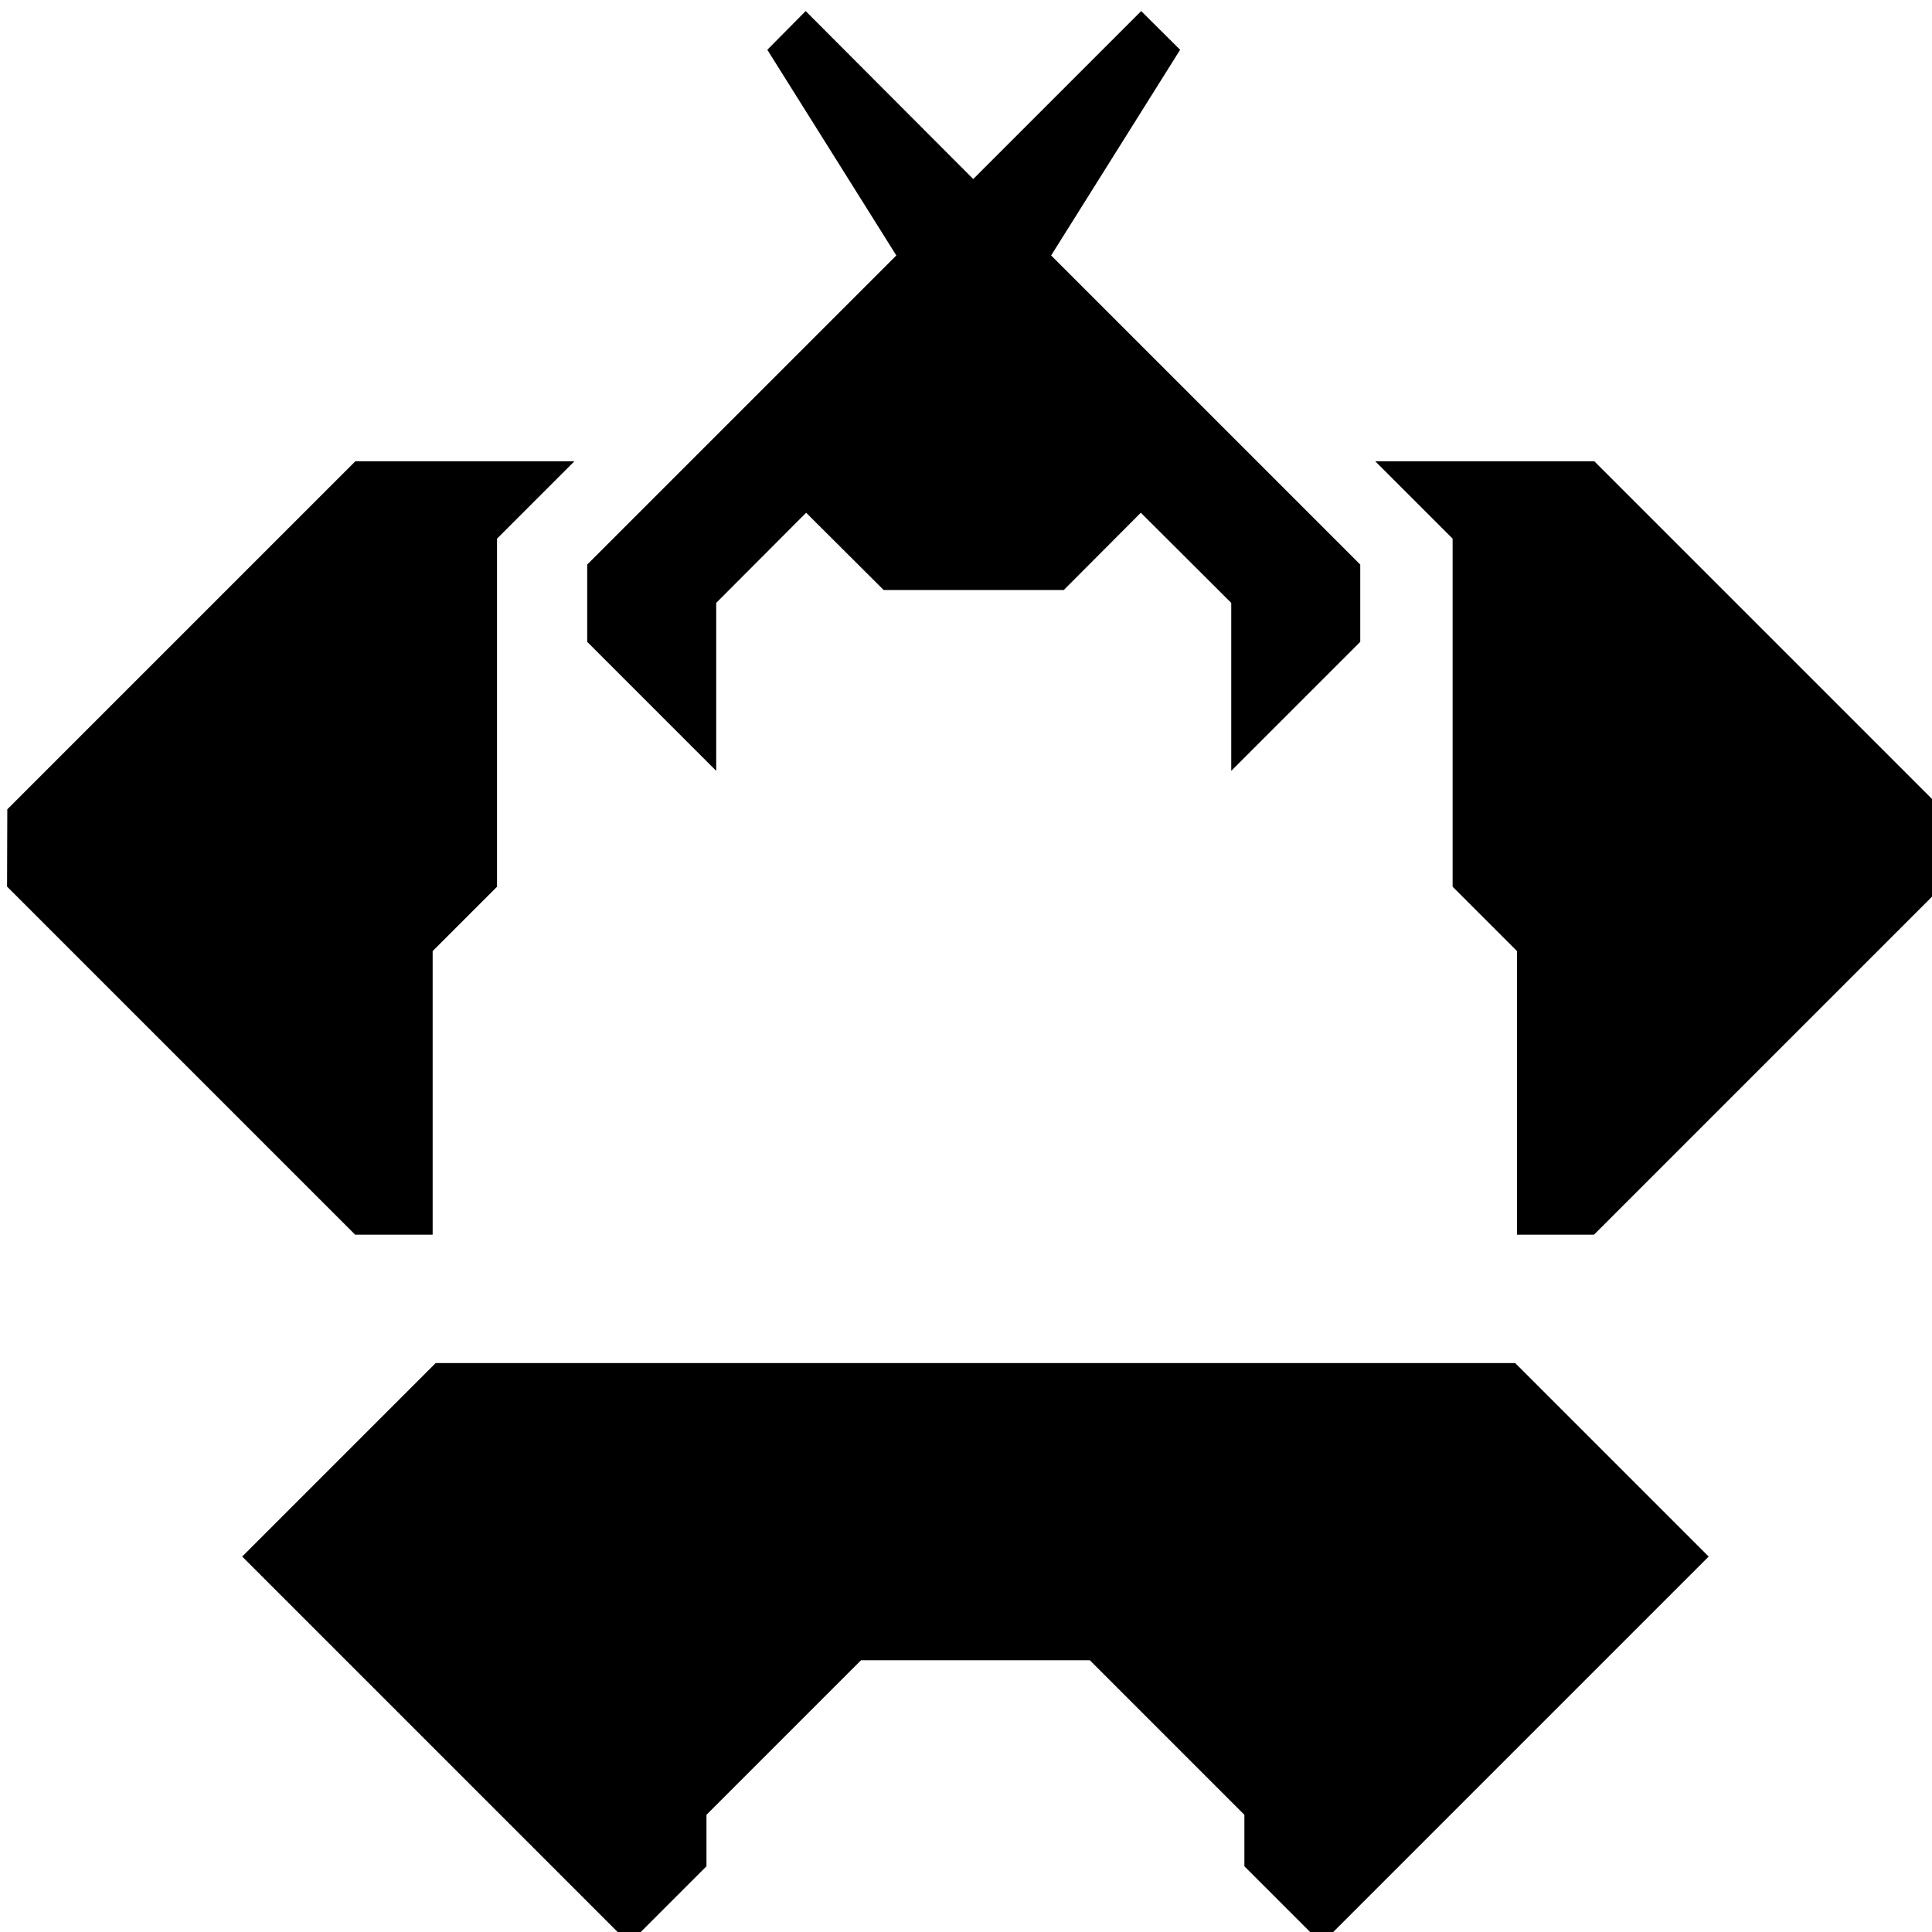
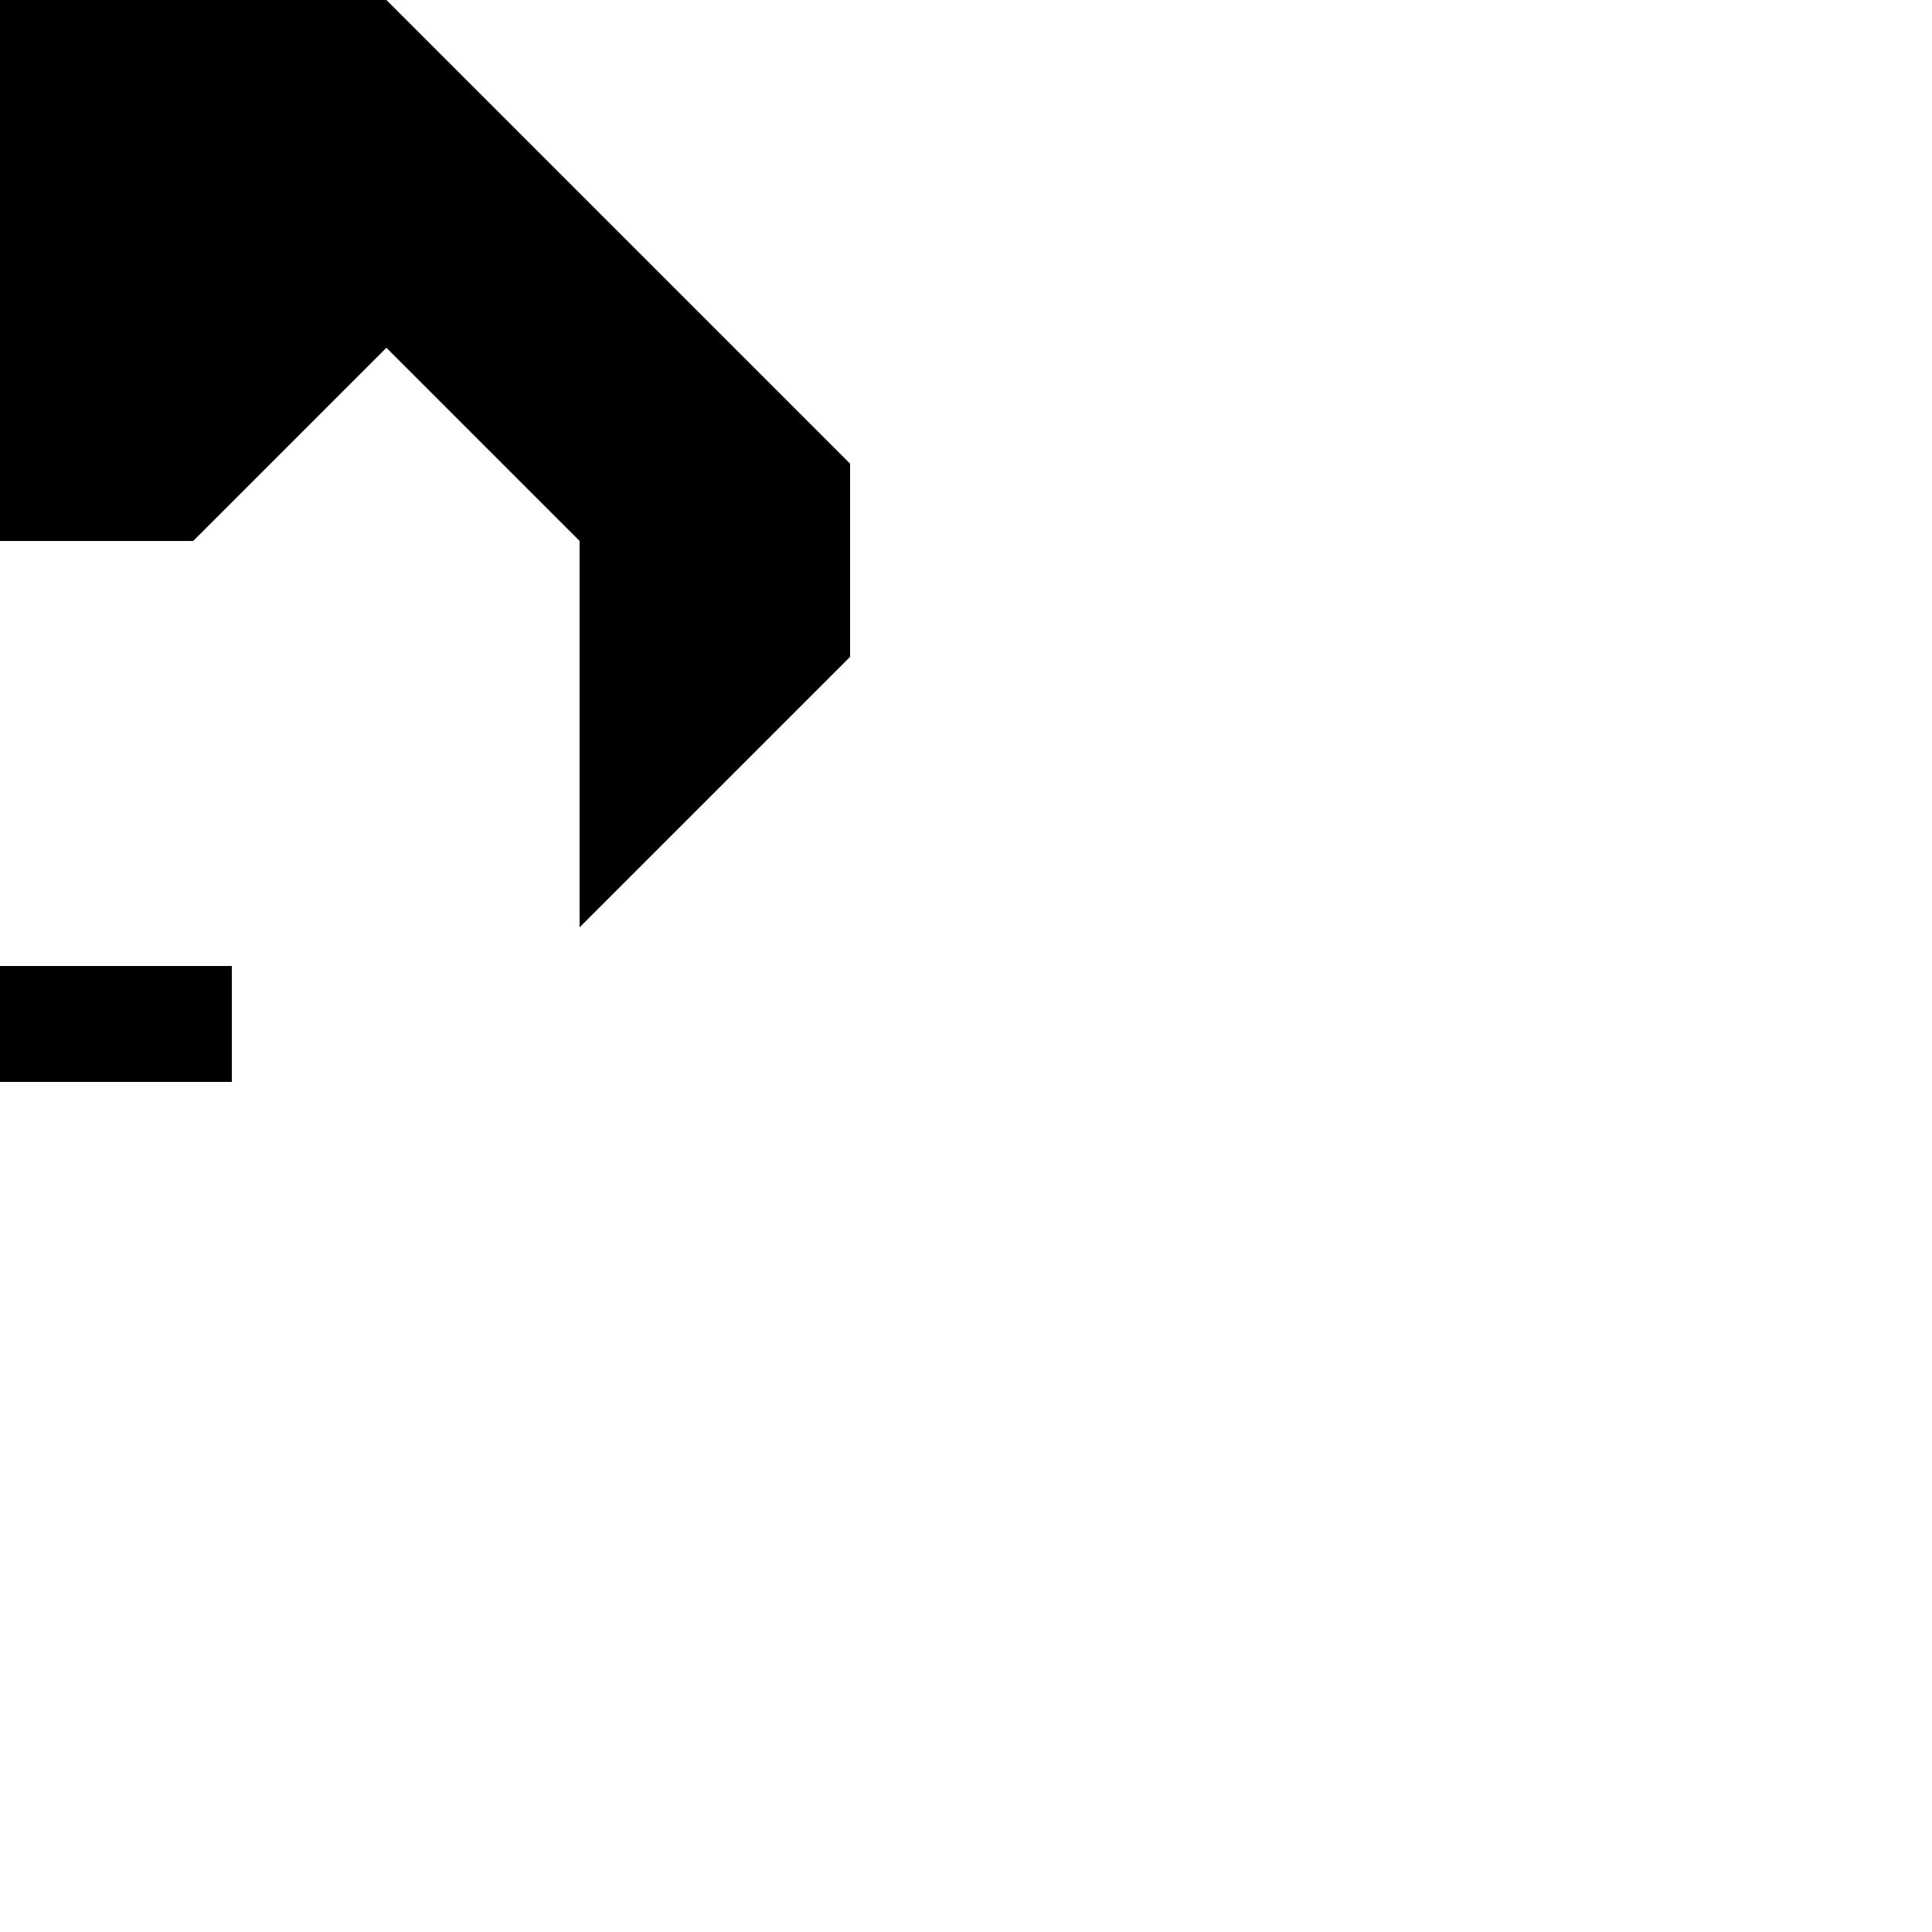
- <svg xmlns="http://www.w3.org/2000/svg" fill="currentColor" version="1.1" viewBox="0 0 15.875 15.875">
-   <path d="m4.72 3.79h-1.8l-2.86 2.86-.002.635 2.86 2.86h.637v-2.33l.529-.529v-2.86z" />
-   <path d="m3.58 11.2-1.59 1.59 3.18 3.18.635-.635v-.423l1.27-1.27h1.88l1.27 1.27v.423l.635.635 3.18-3.18-1.59-1.59z" />
-   <path d="m6.62.091-.315.318 1.06 1.69-2.54 2.54v.635l1.06 1.06v-1.38l.739-.741.637.635h1.48l.633-.635.743.741v1.38l1.06-1.06v-.635l-2.54-2.54 1.06-1.69-.32-.318-1.38 1.38z" />
-   <path d="m11.3 3.79h1.8l2.86 2.86-.002.635-2.86 2.86h-.633v-2.33l-.529-.529v-2.86z" />
+ <svg xmlns="http://www.w3.org/2000/svg" fill="currentColor" version="1.1" viewBox="0 0 50 50">
+   <path d="m-10-20-2 2 8 12-18 18v5l7 7v-10l5-5 5 5h10l5-5 5 5v10l7-7v-5l-18-18 8-12-2-2-10 10z" />
+   <rect x="-6" y="25" width="12" height="3" ry="0" />
</svg>
